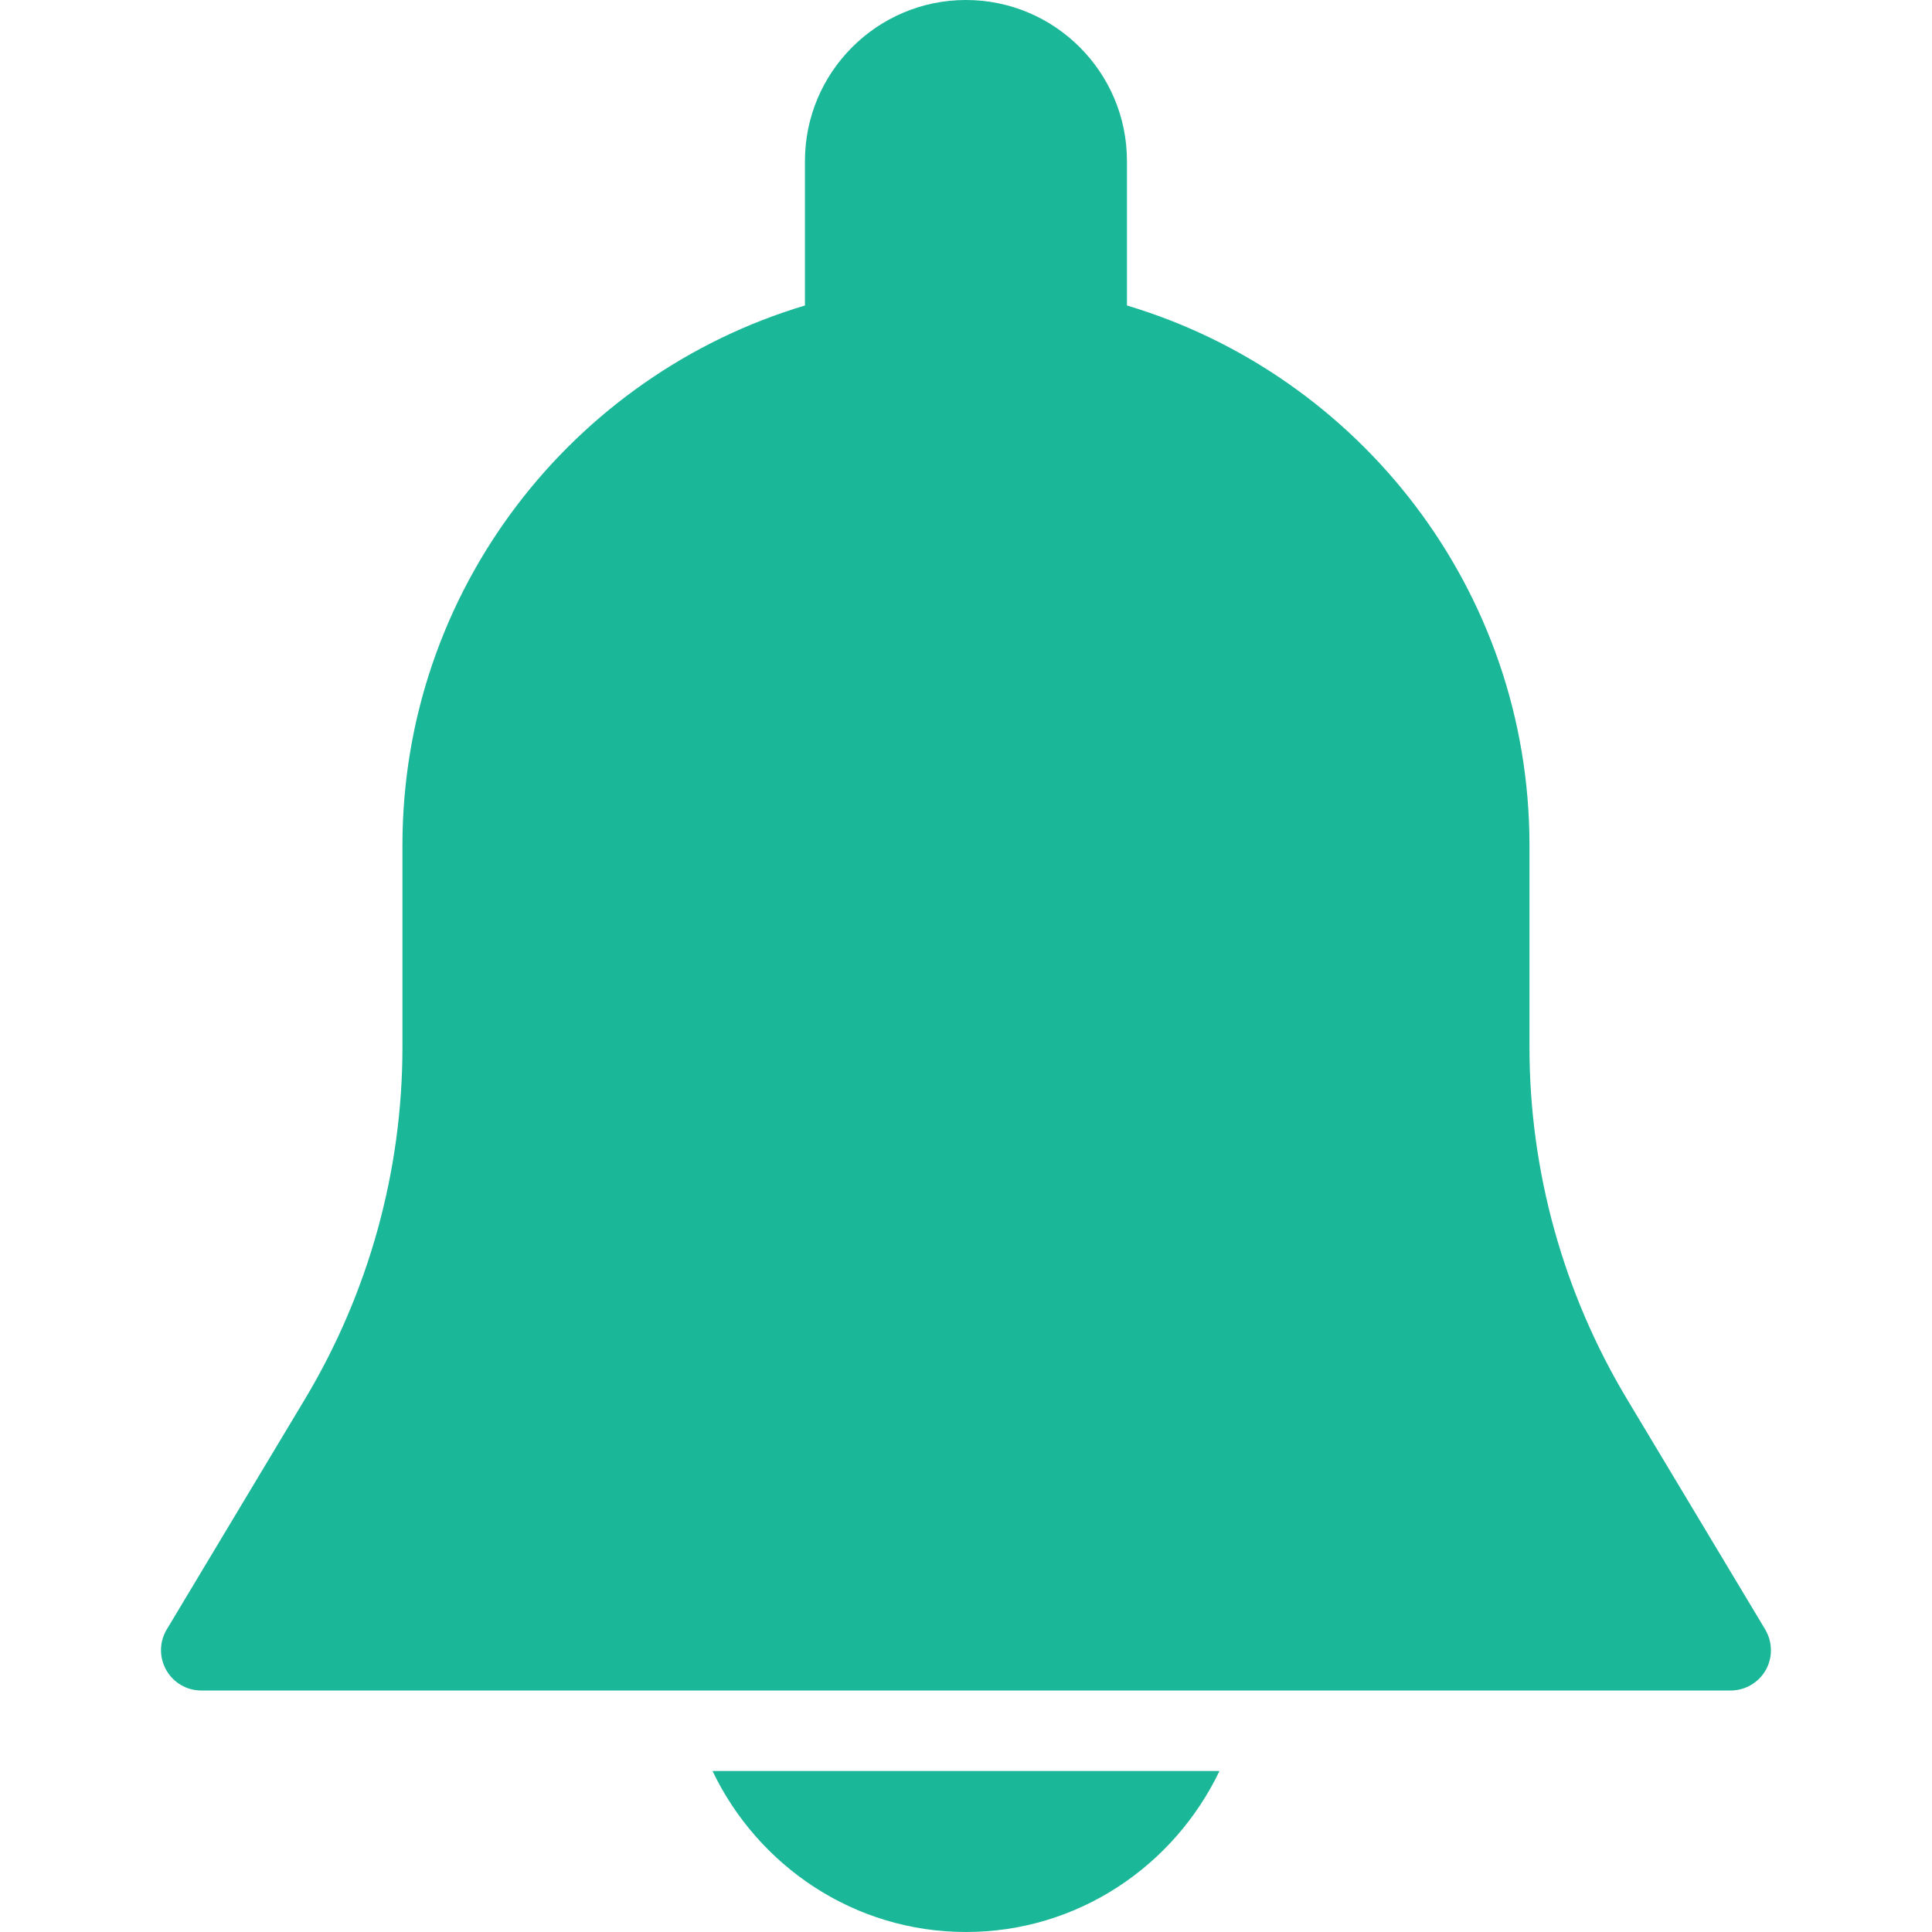
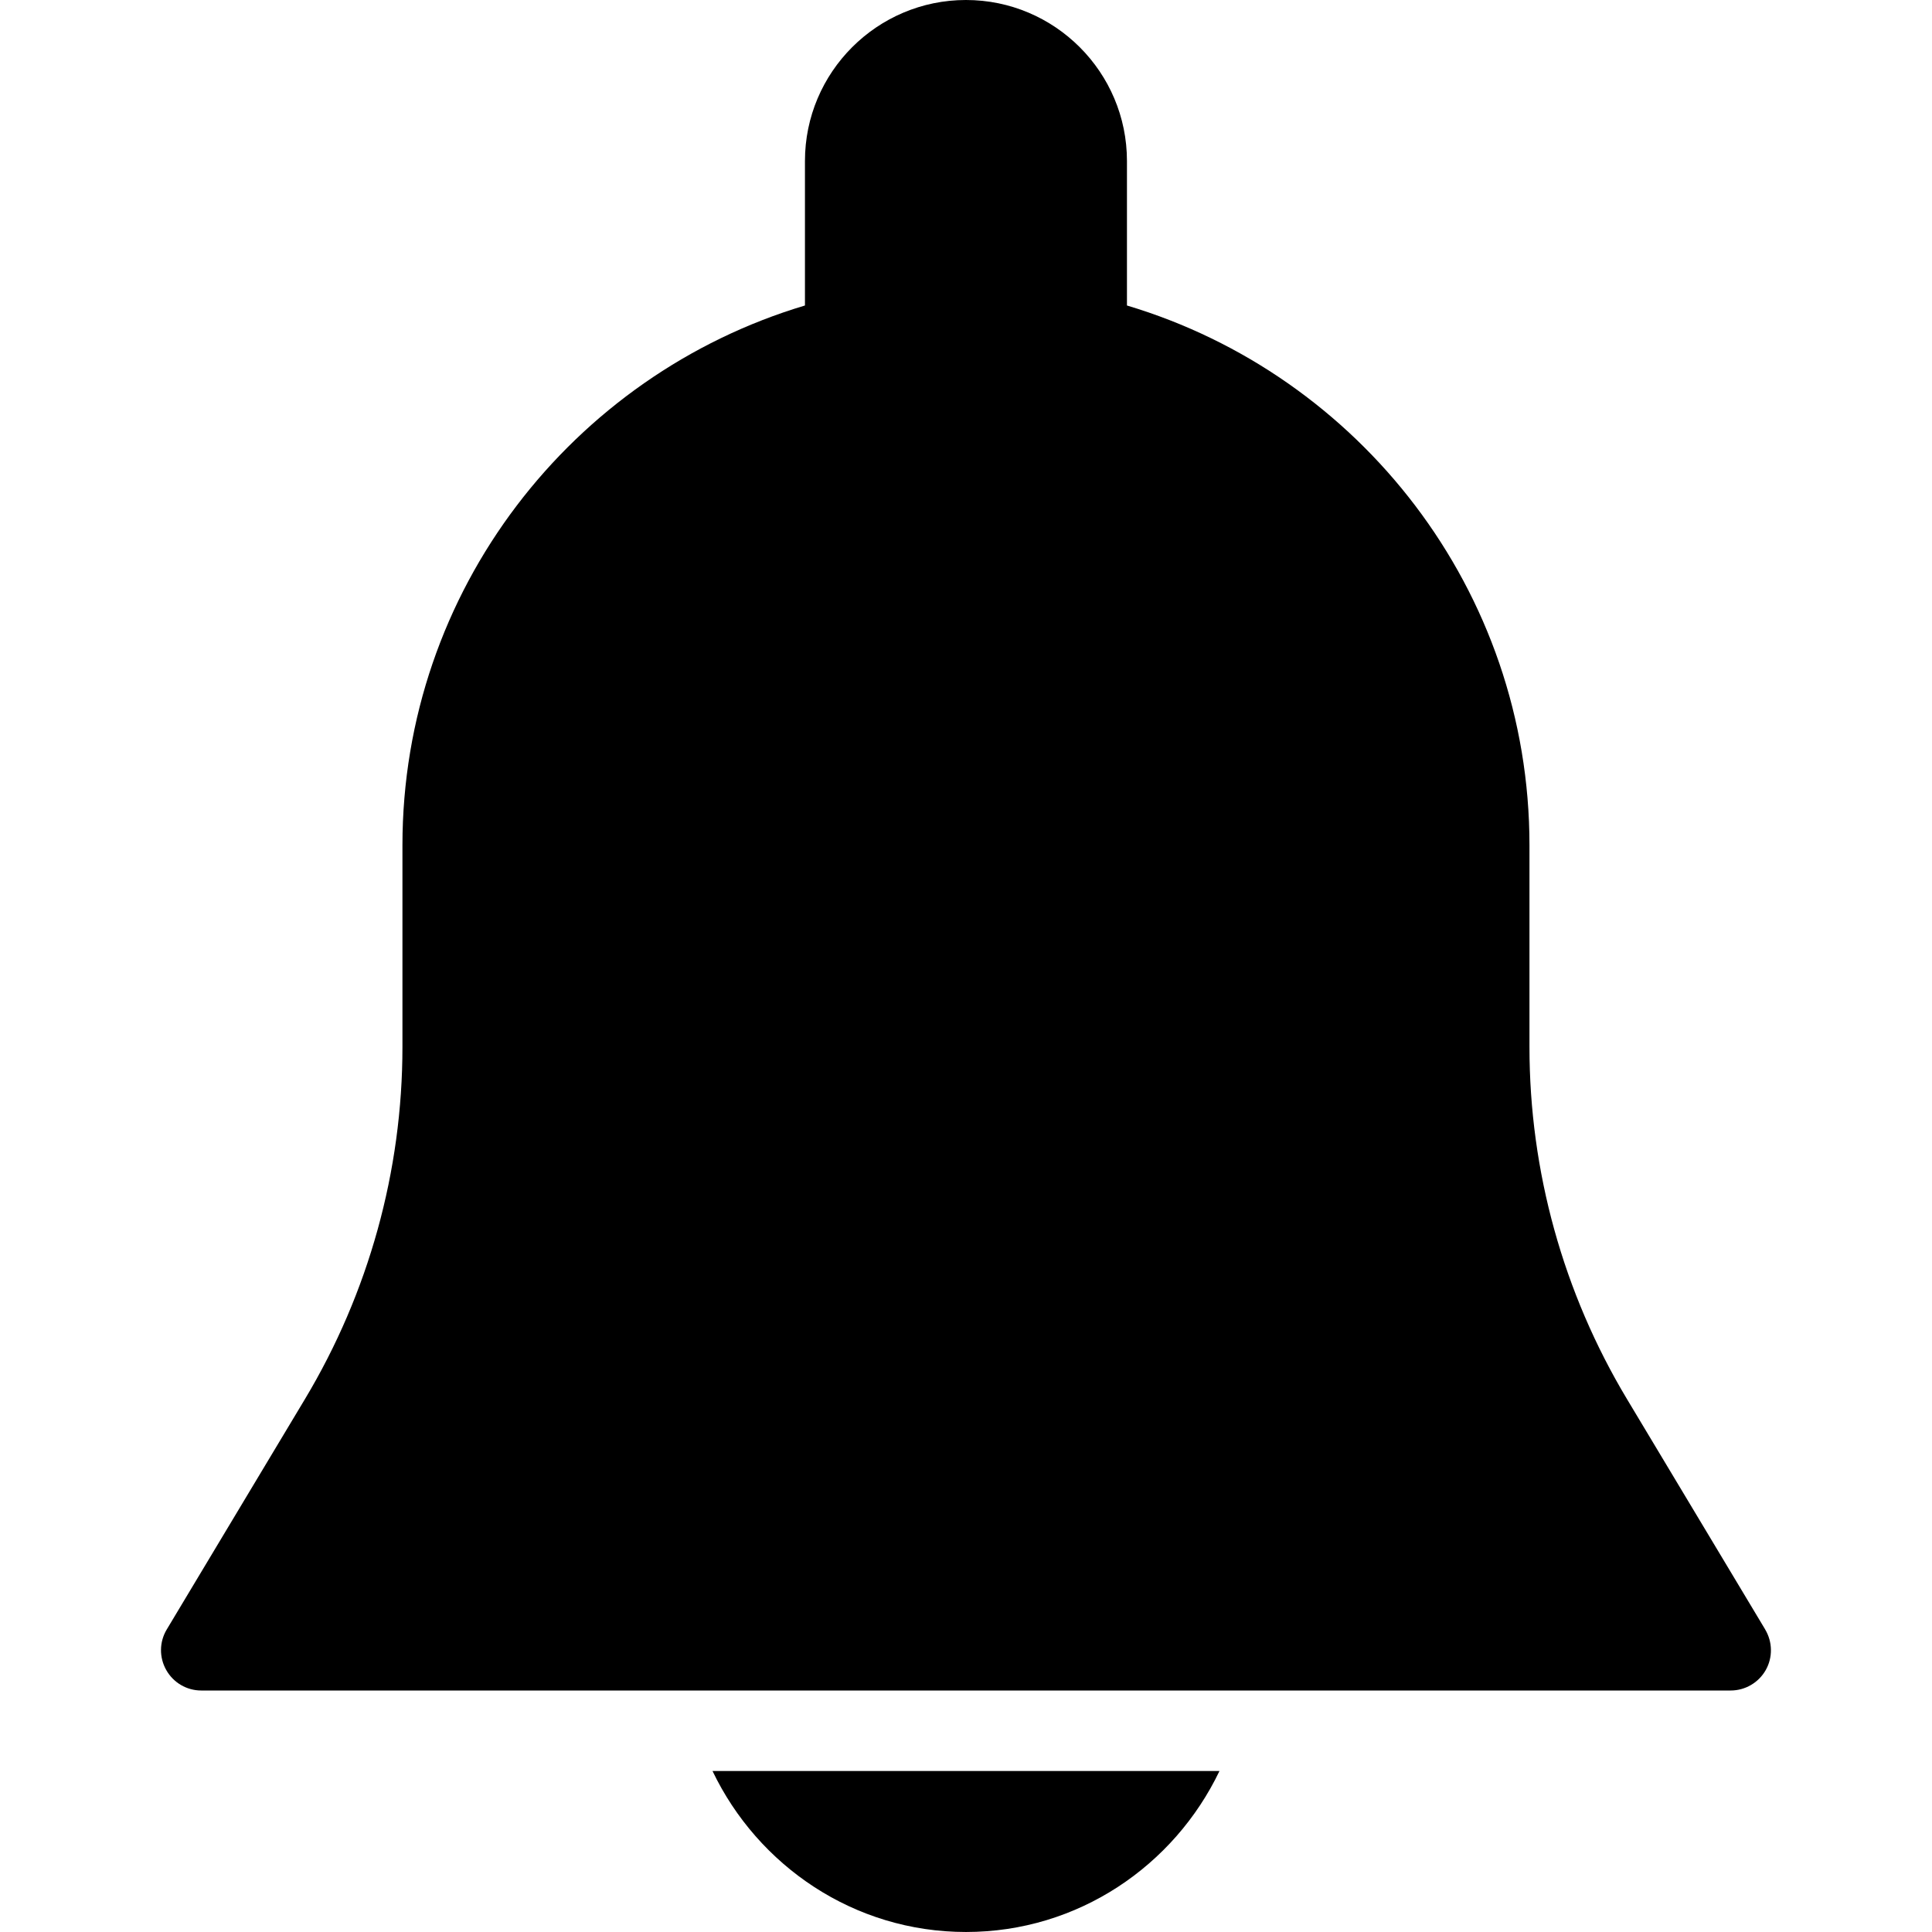
<svg xmlns="http://www.w3.org/2000/svg" enable-background="new 0 0 512 512" version="1.1" viewBox="0 0 512 512" xml:space="preserve">
-   <path fill="#1ab798 " d="m467.81 431.85l-36.629-61.056c-16.917-28.181-25.856-60.459-25.856-93.312v-53.483c0-67.52-45.056-124.63-106.67-143.04v-38.293c0-23.531-19.136-42.667-42.667-42.667s-42.667 19.136-42.667 42.667v38.293c-61.61 18.411-106.67 75.52-106.67 143.04v53.483c0 32.853-8.939 65.109-25.835 93.291l-36.629 61.056c-1.984 3.307-2.027 7.403-0.128 10.752s5.419 5.419 9.259 5.419h405.33c3.84 0 7.381-2.069 9.28-5.397 1.899-3.329 1.835-7.468-0.128-10.753z" />
-   <path fill="#1ab798 " d="m188.82 469.33c12.032 25.131 37.504 42.667 67.178 42.667s55.147-17.536 67.179-42.667h-134.36z" />
+   <path d="m467.81 431.85l-36.629-61.056c-16.917-28.181-25.856-60.459-25.856-93.312v-53.483c0-67.52-45.056-124.63-106.67-143.04v-38.293c0-23.531-19.136-42.667-42.667-42.667s-42.667 19.136-42.667 42.667v38.293c-61.61 18.411-106.67 75.52-106.67 143.04v53.483c0 32.853-8.939 65.109-25.835 93.291l-36.629 61.056c-1.984 3.307-2.027 7.403-0.128 10.752s5.419 5.419 9.259 5.419h405.33c3.84 0 7.381-2.069 9.28-5.397 1.899-3.329 1.835-7.468-0.128-10.753z" />
+   <path d="m188.82 469.33c12.032 25.131 37.504 42.667 67.178 42.667s55.147-17.536 67.179-42.667h-134.36z" />
</svg>
